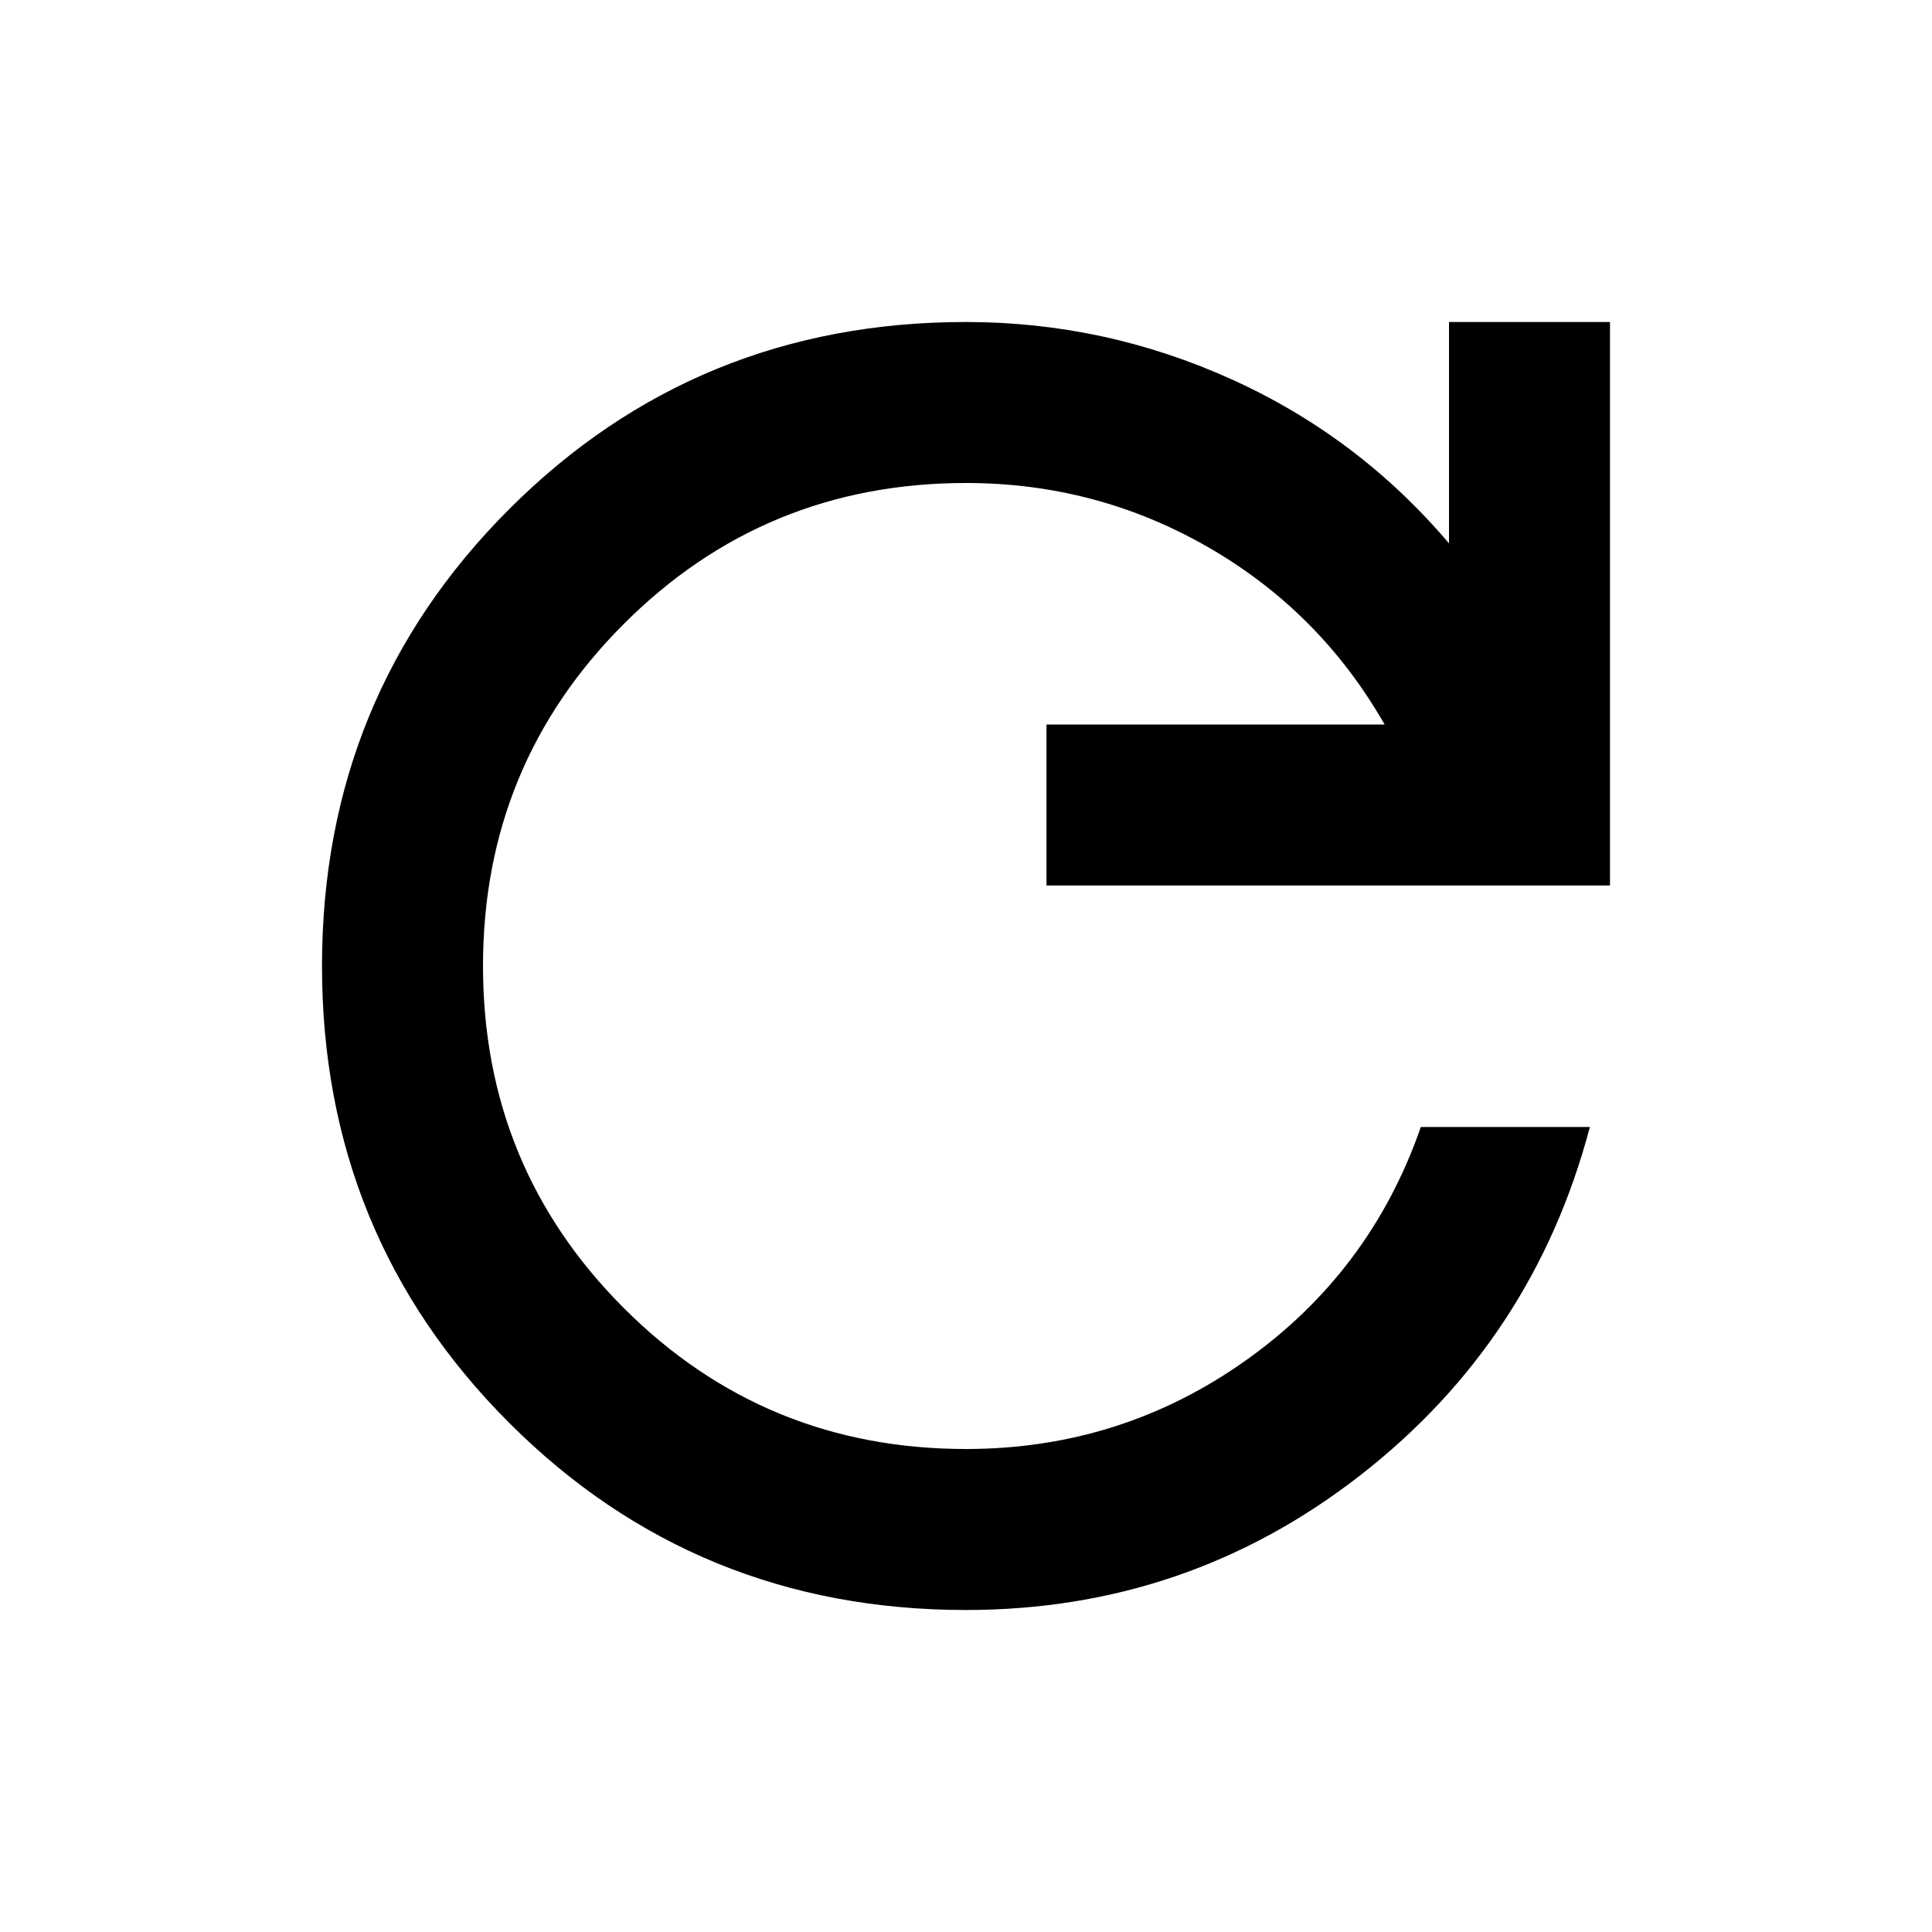
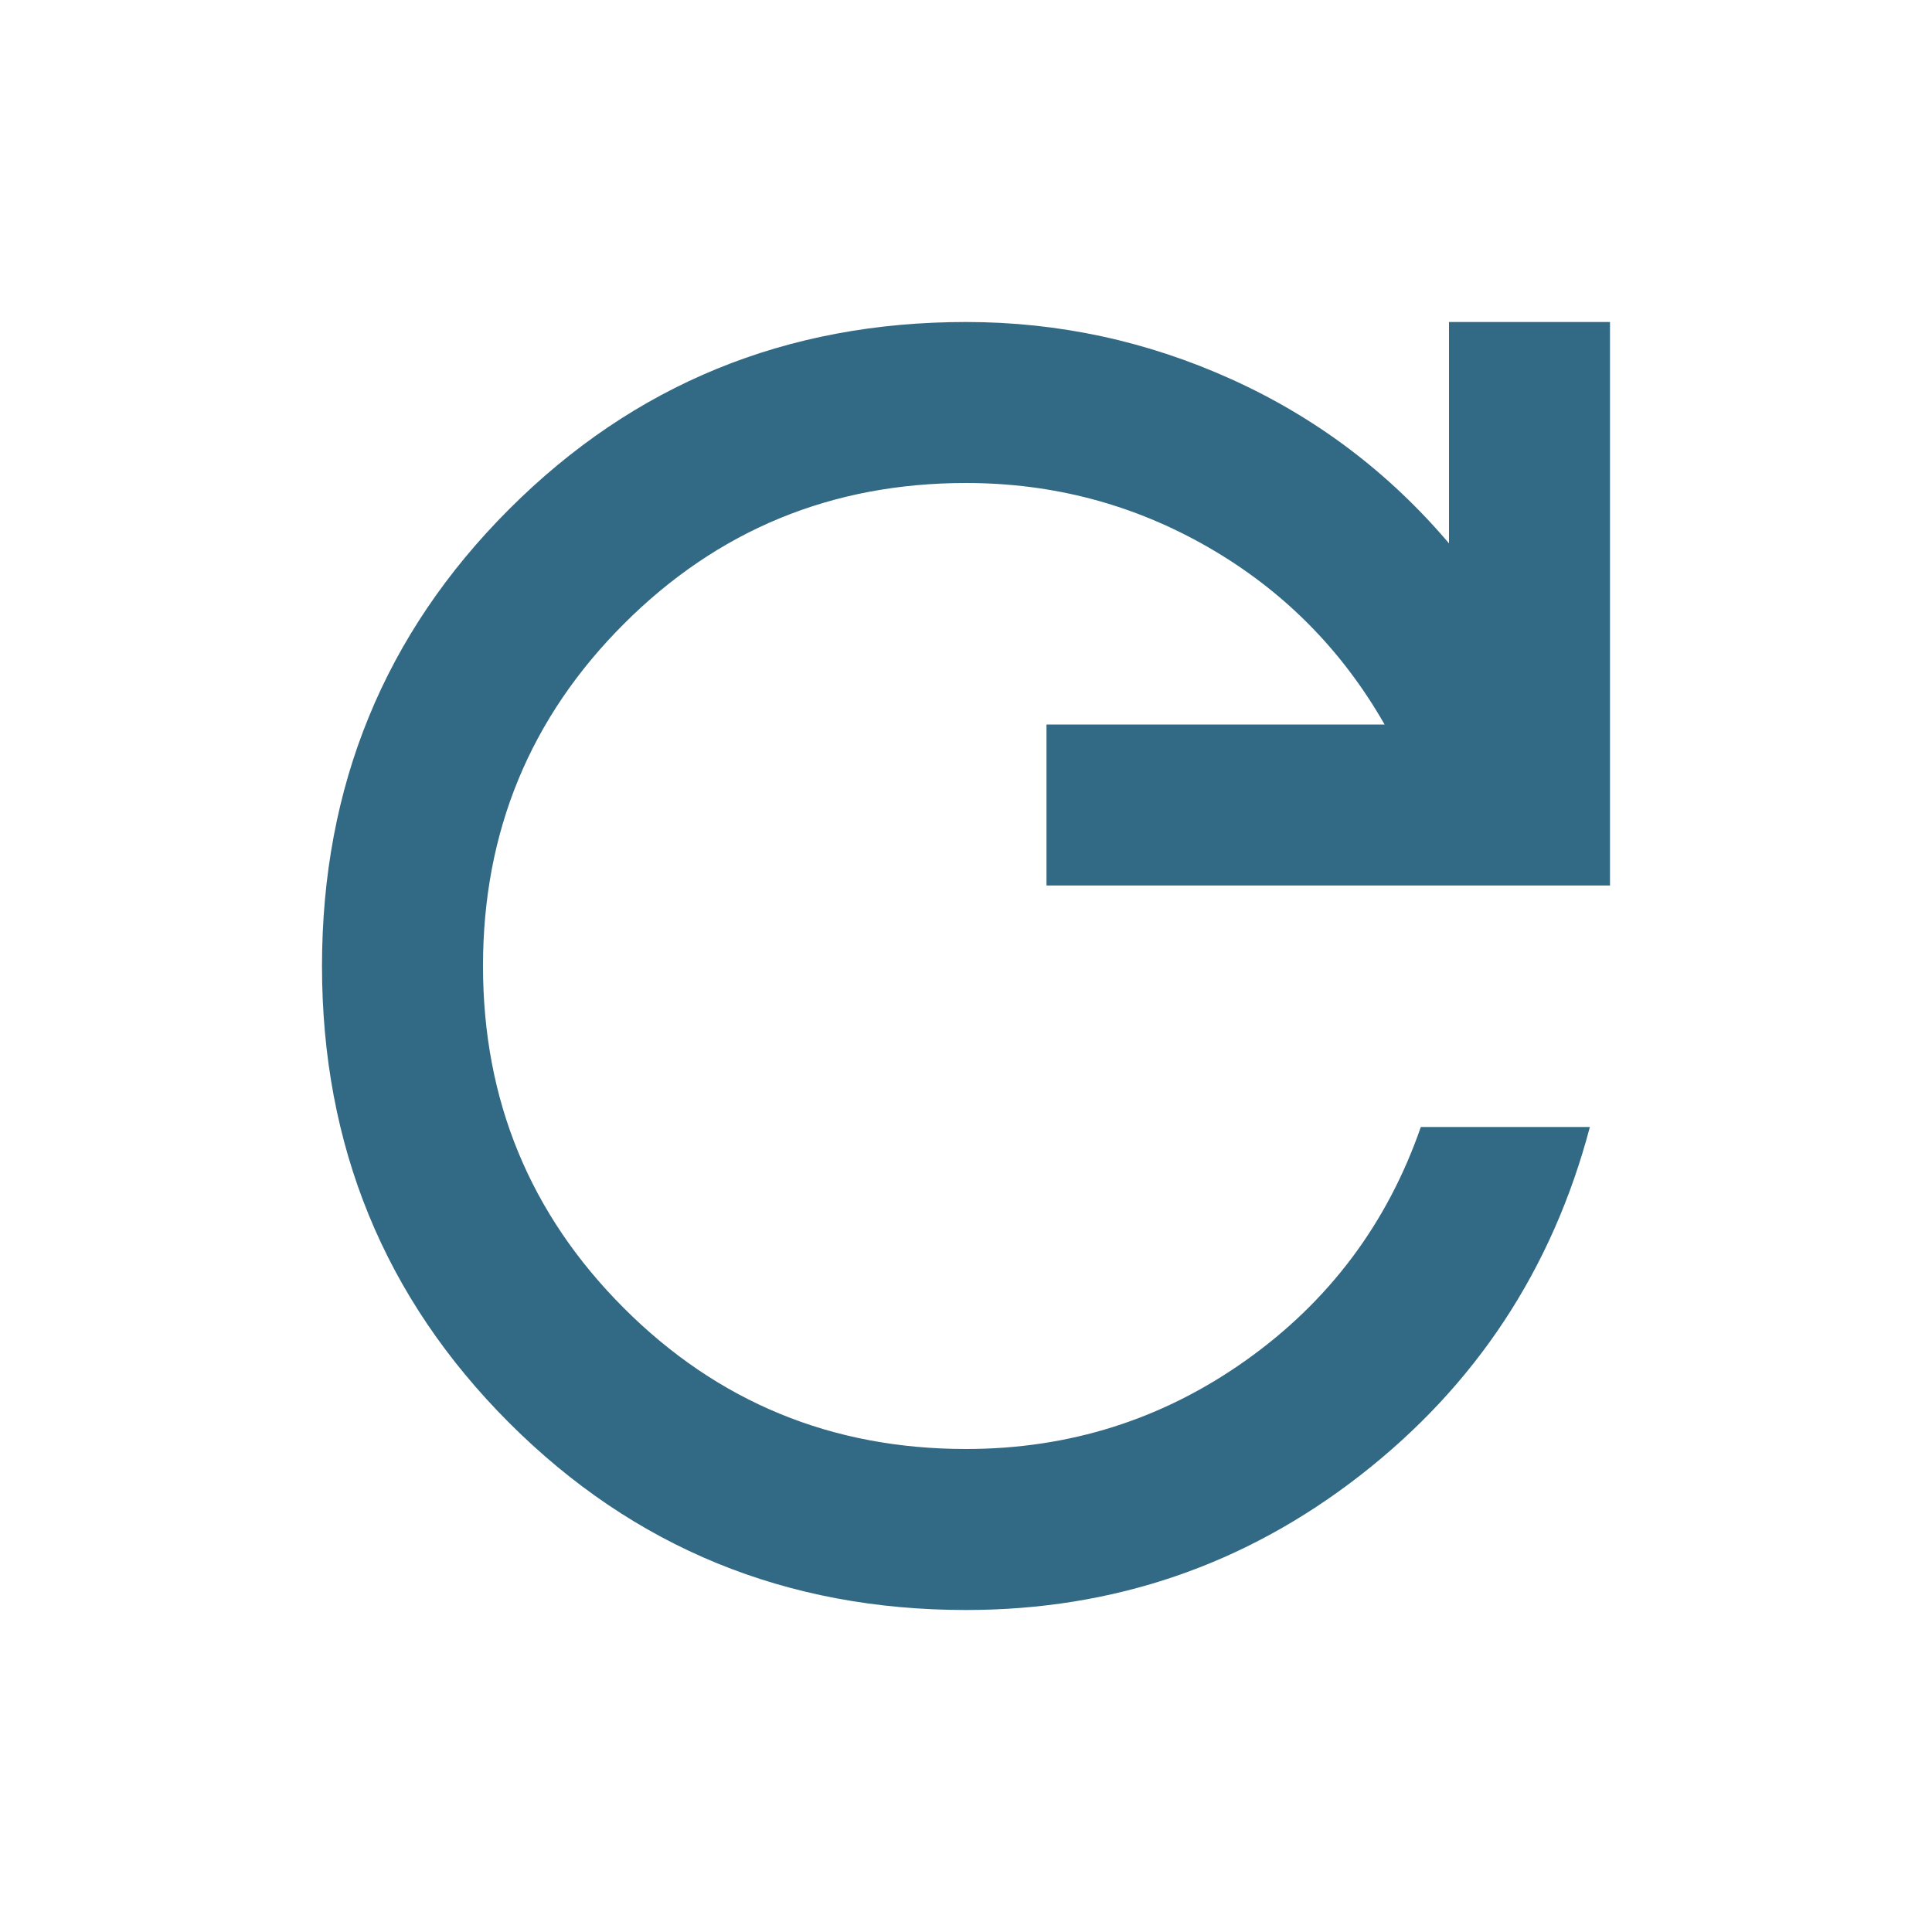
- <svg xmlns="http://www.w3.org/2000/svg" height="24px" viewBox="0 -960 960 960" width="24px" fill="#000000">
+ <svg xmlns="http://www.w3.org/2000/svg" height="24px" viewBox="0 -960 960 960" width="24px" fill="#326984">
  <path d="M480-160q-134 0-227-93t-93-227q0-134 93-227t227-93q69 0 132 28.5T720-690v-110h80v280H520v-80h168q-32-56-87.5-88T480-720q-100 0-170 70t-70 170q0 100 70 170t170 70q77 0 139-44t87-116h84q-28 106-114 173t-196 67Z" />
</svg>
